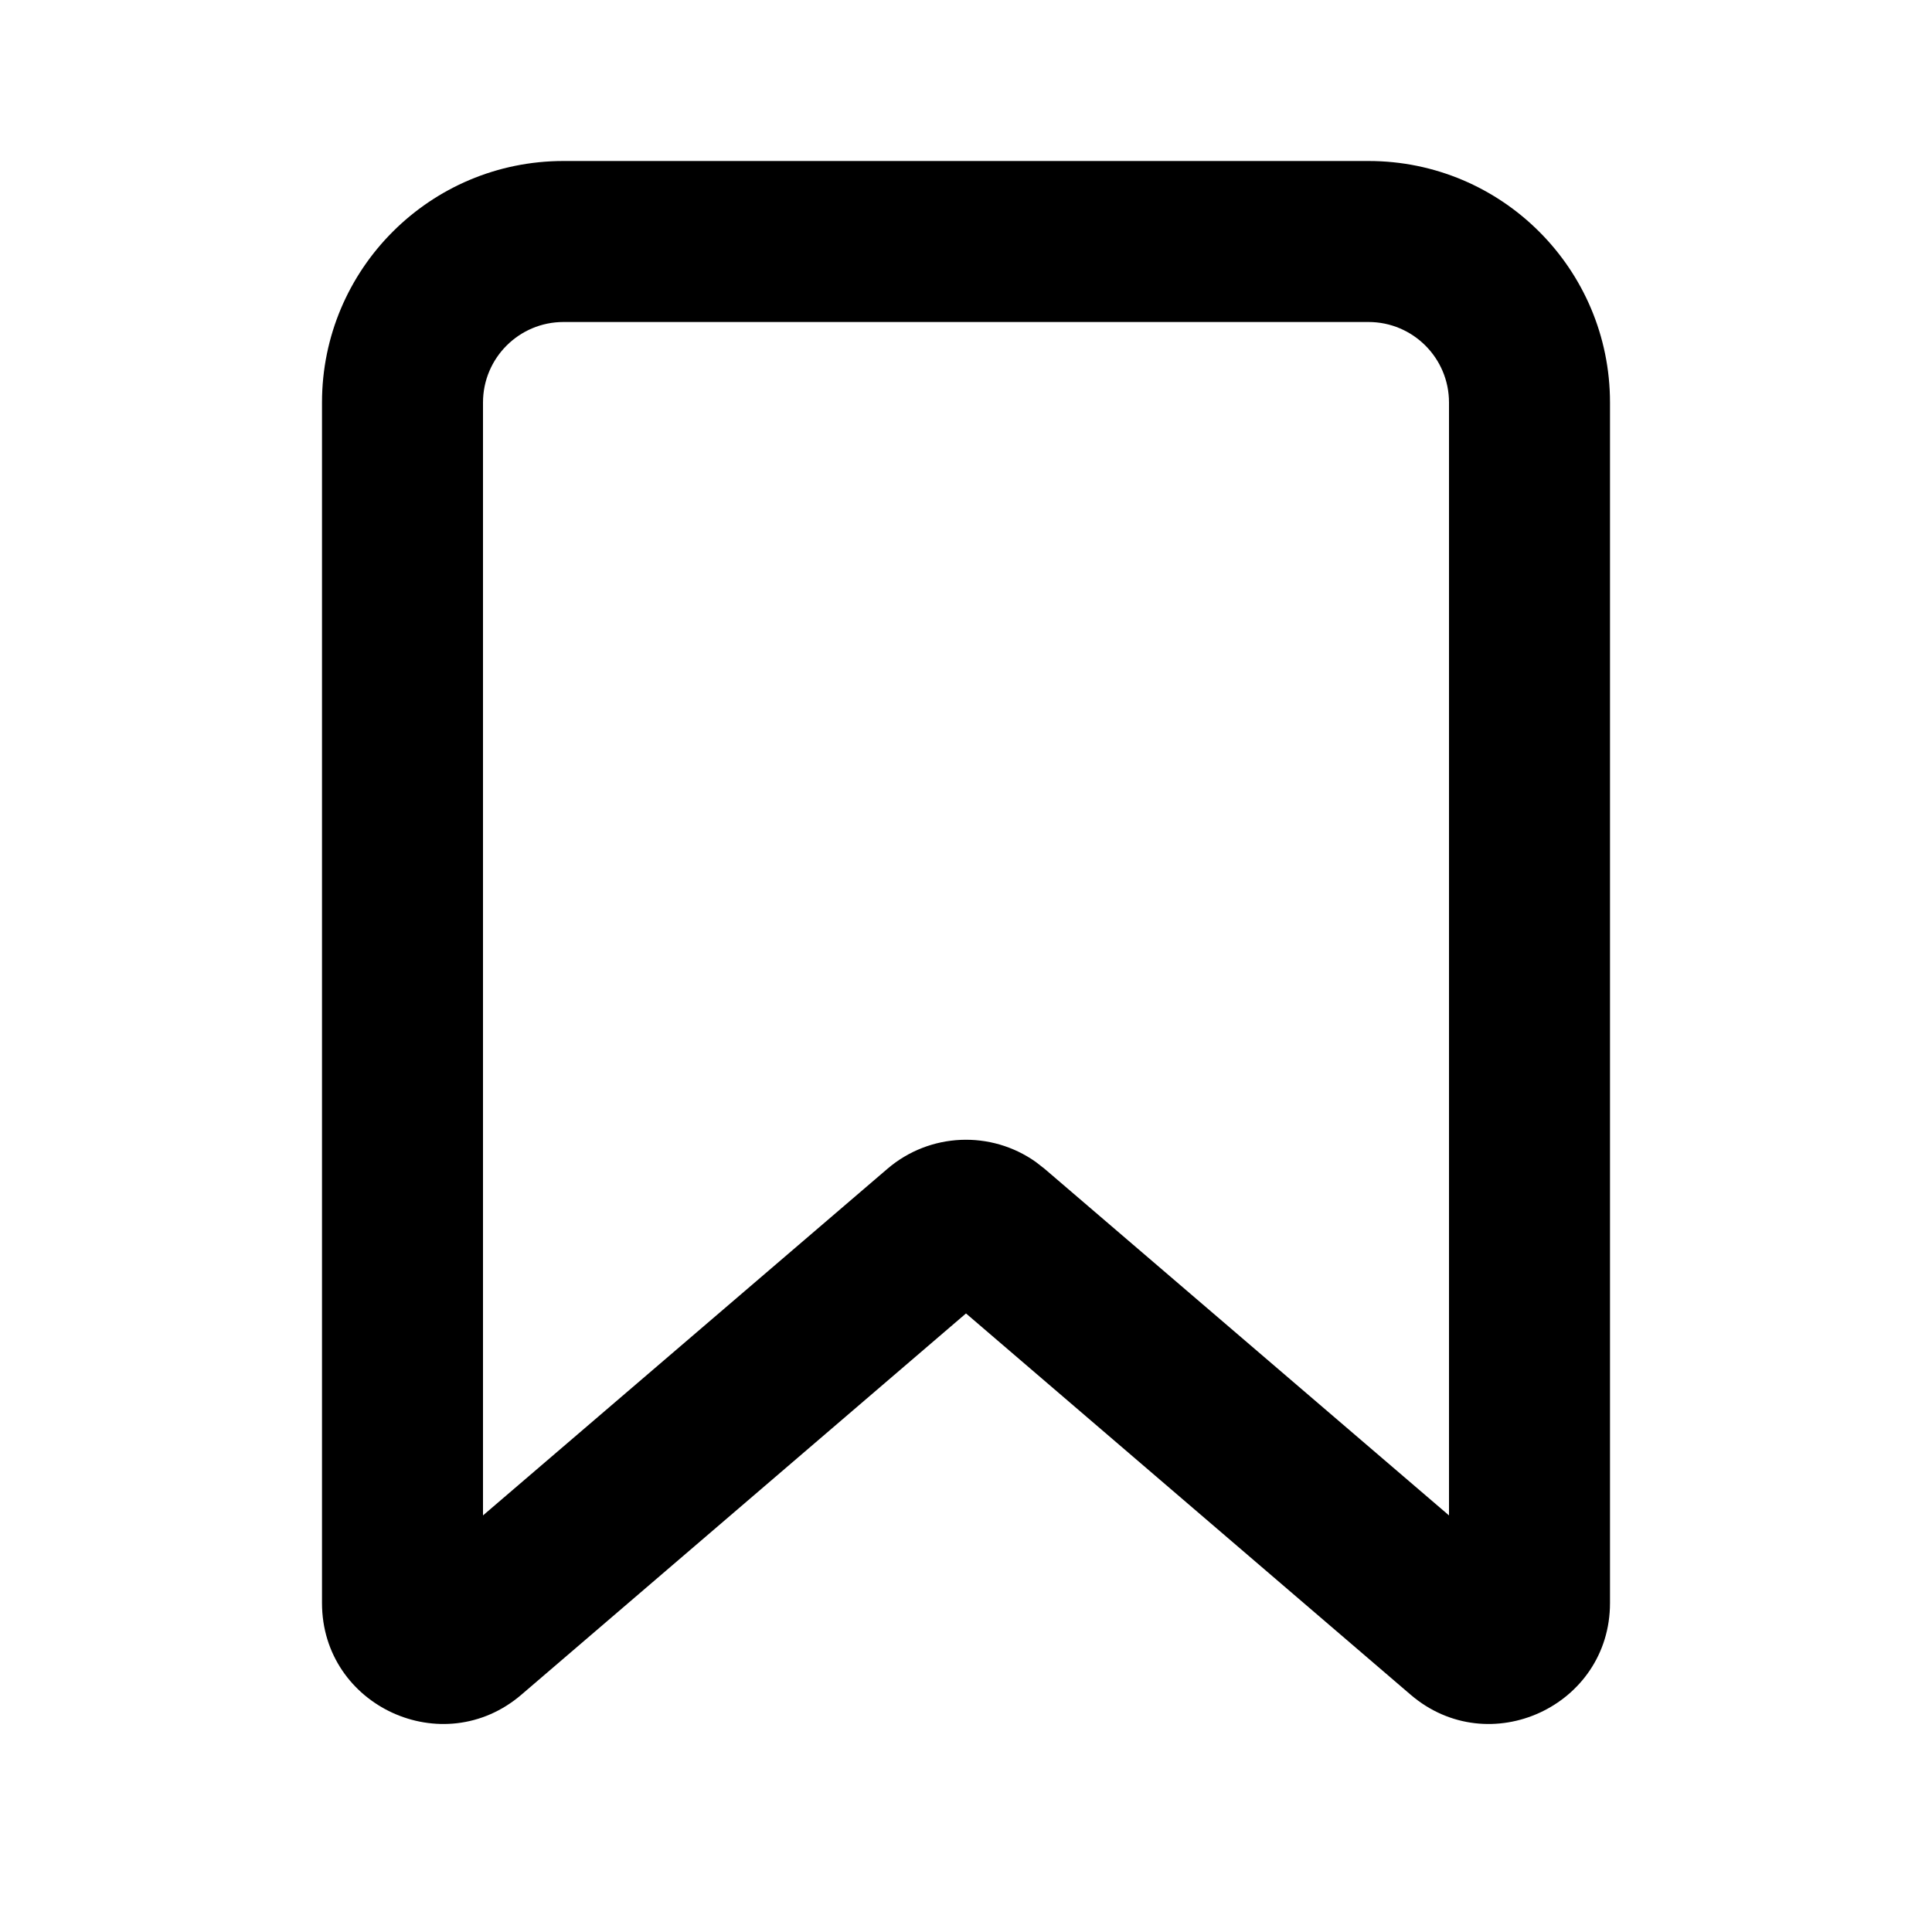
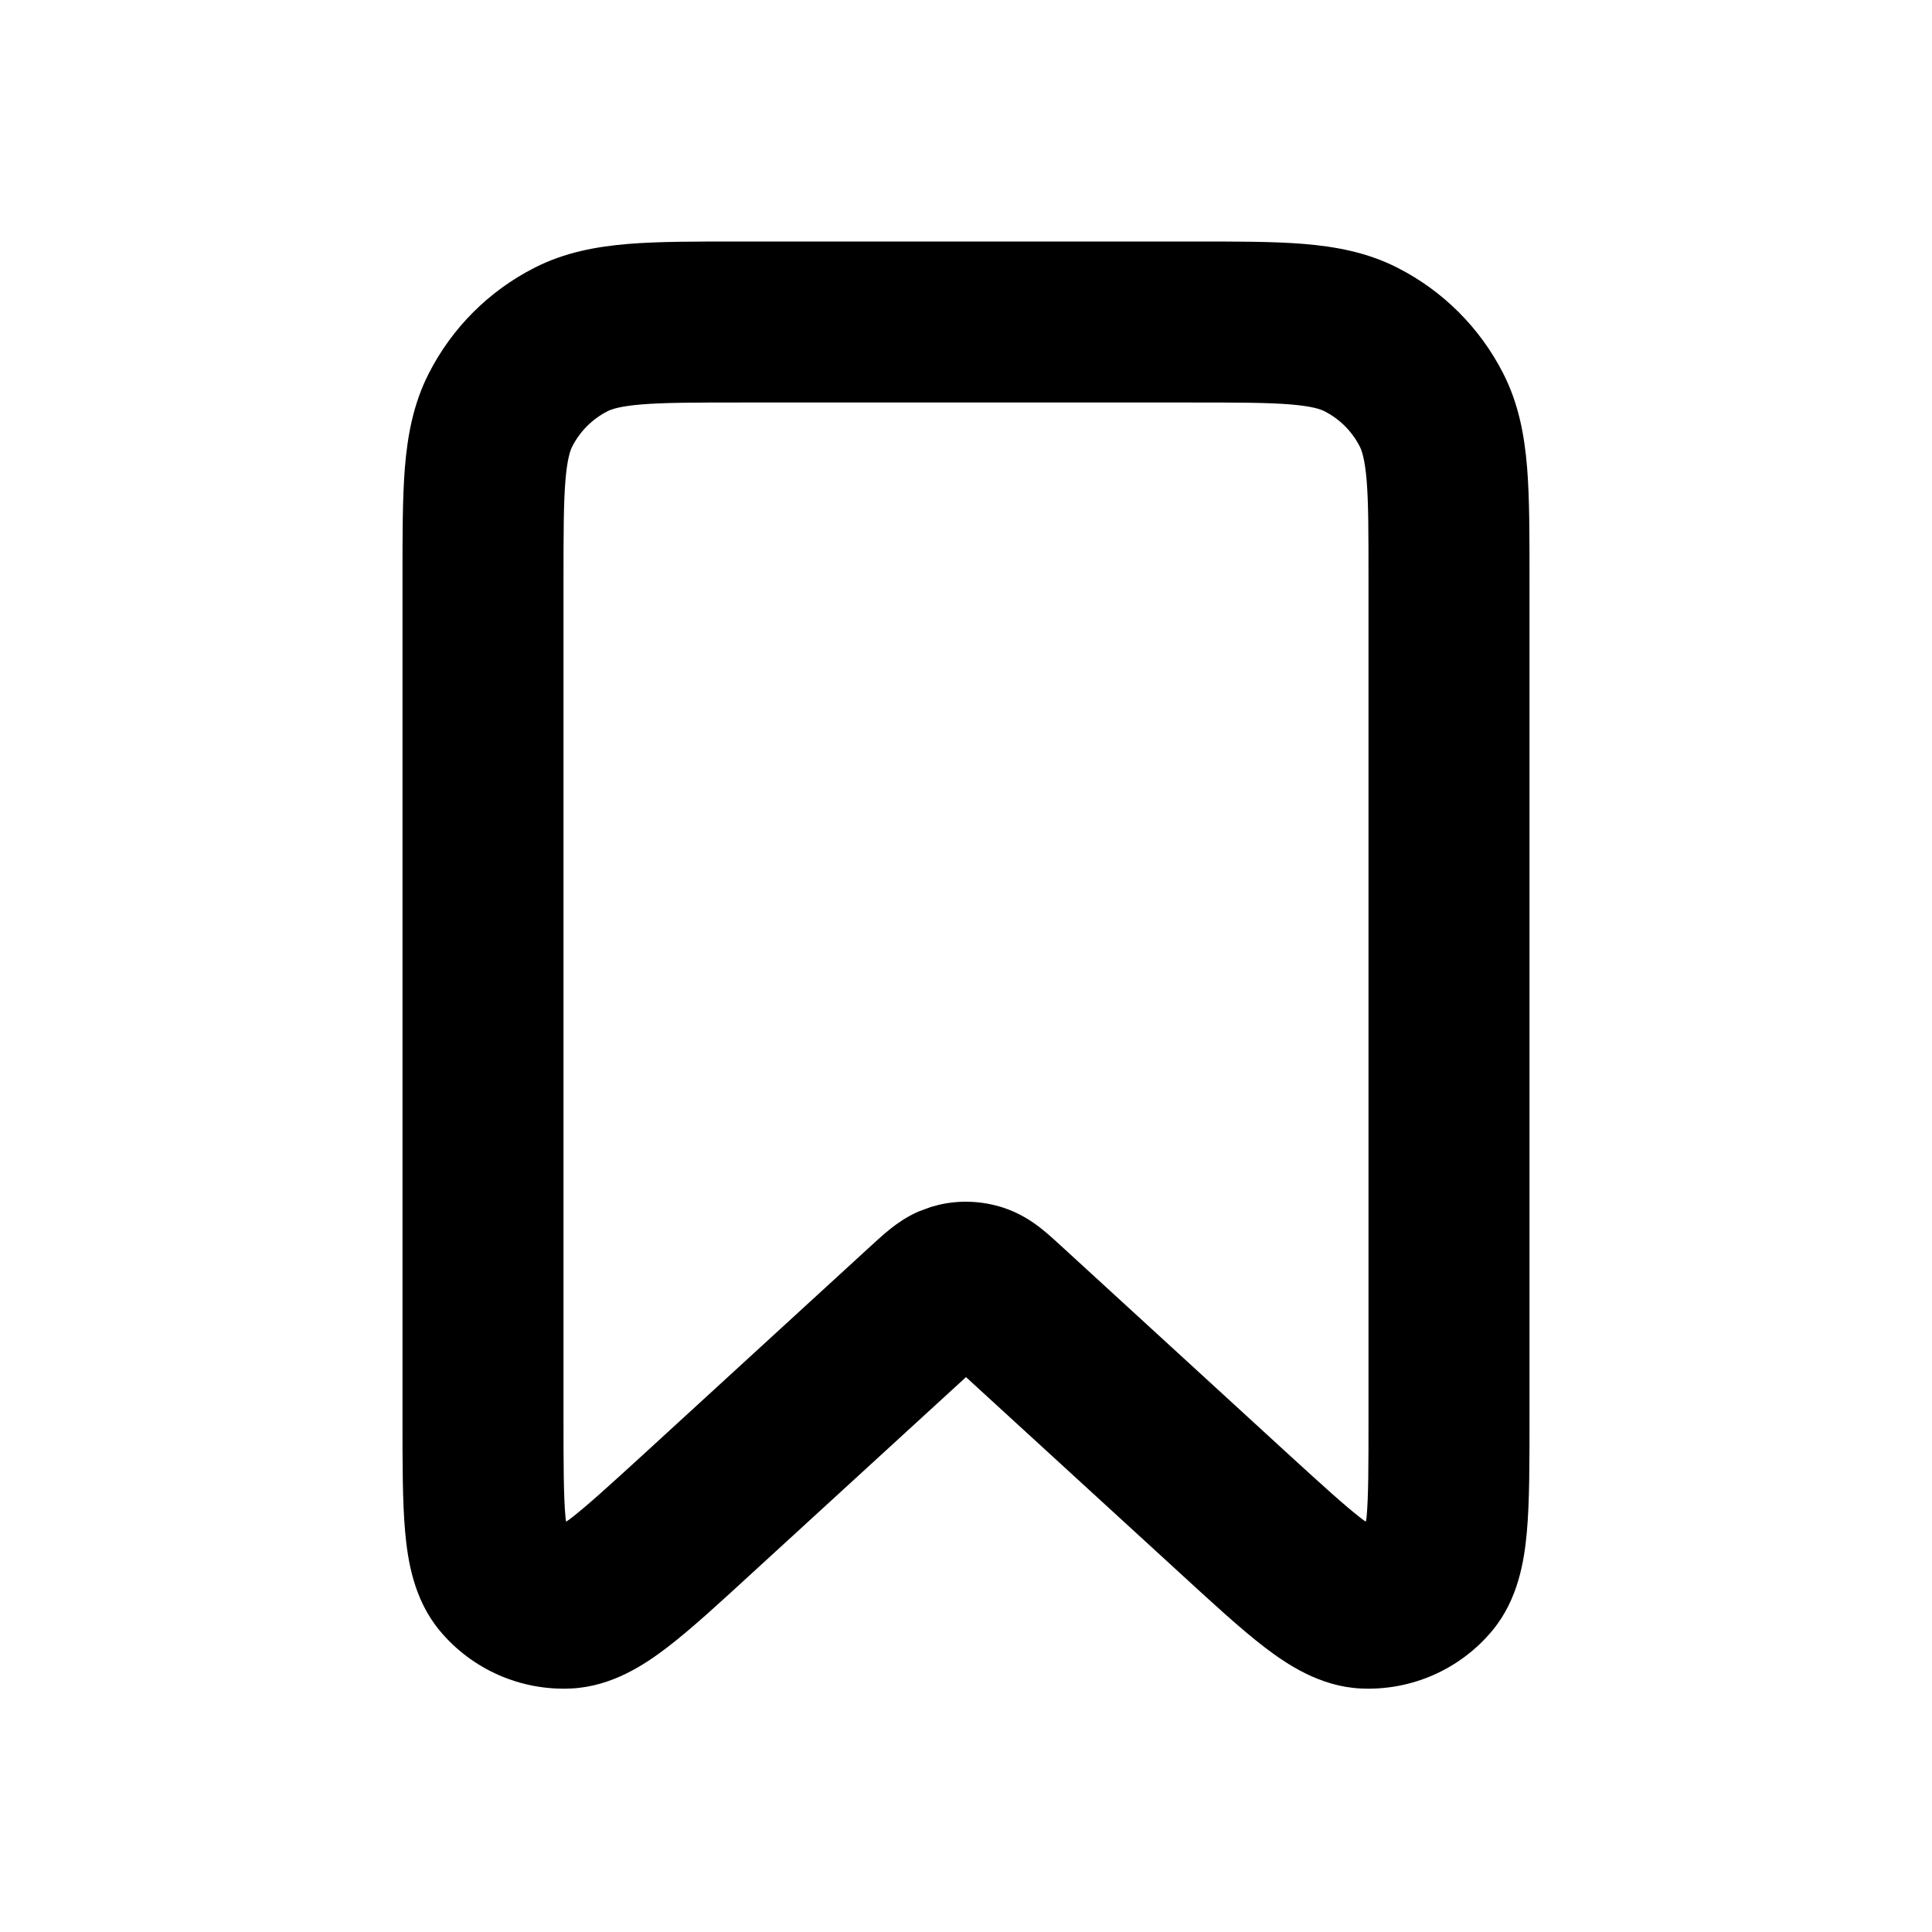
<svg xmlns="http://www.w3.org/2000/svg" width="24" height="24" viewBox="0 0 24 24" class="wd-icon wd-icon-bookmark" role="presentation">
-   <path d="M12.325 15.279L18.175 20.293C18.499 20.57 19 20.34 19 19.913V5C19 3.895 18.105 3 17 3H7C5.895 3 5 3.895 5 5V19.913C5 20.34 5.501 20.57 5.825 20.293L11.675 15.279C11.862 15.118 12.138 15.118 12.325 15.279Z" fill="transparent" class="wd-icon-background" />
-   <path d="M17 2C18.657 2 20 3.343 20 5V19.913C20 21.195 18.496 21.886 17.523 21.052L12 16.316L6.477 21.052C5.504 21.886 4 21.195 4 19.913V5C4 3.343 5.343 2 7 2H17ZM7 4C6.448 4 6 4.448 6 5V18.825L11.023 14.52C11.55 14.068 12.312 14.04 12.868 14.435L12.977 14.52L18 18.825V5C18 4.448 17.552 4 17 4H7Z" fill="oklch(0.352 0 0 / 1)" class="wd-icon-fill" />
+   <path d="M14.8 5C15.376 5 15.749 5.001 16.032 5.024C16.304 5.047 16.405 5.084 16.454 5.109C16.642 5.205 16.795 5.358 16.891 5.546C16.916 5.595 16.954 5.696 16.977 5.968C17 6.251 17 6.624 17 7.2V17.613C17 18.208 17 18.586 16.976 18.852C16.974 18.871 16.968 18.888 16.967 18.903C16.954 18.894 16.939 18.885 16.925 18.874C16.712 18.711 16.433 18.456 15.994 18.055L13.216 15.509C13.132 15.432 13.028 15.335 12.929 15.257C12.82 15.172 12.657 15.061 12.438 14.994C12.188 14.918 11.923 14.907 11.669 14.965L11.562 14.994L11.408 15.051C11.265 15.114 11.153 15.193 11.071 15.257C10.972 15.335 10.868 15.432 10.784 15.509L8.006 18.055C7.567 18.456 7.288 18.711 7.075 18.874C7.06 18.885 7.045 18.894 7.032 18.903C7.03 18.888 7.027 18.871 7.025 18.852C7.001 18.586 7 18.208 7 17.613V7.2C7 6.624 7.001 6.251 7.024 5.968C7.047 5.696 7.084 5.595 7.109 5.546C7.205 5.358 7.358 5.205 7.546 5.109C7.595 5.084 7.696 5.047 7.968 5.024C8.251 5.001 8.624 5 9.2 5H14.8Z" fill="transparent" class="wd-icon-background" />
+   <path d="M14.8 3C15.343 3 15.812 2.999 16.195 3.03C16.591 3.063 16.984 3.134 17.362 3.327C17.927 3.615 18.385 4.073 18.673 4.638C18.866 5.016 18.937 5.409 18.97 5.805C19.001 6.188 19 6.657 19 7.2V17.613C19 18.168 19.001 18.654 18.967 19.031C18.935 19.382 18.862 19.866 18.538 20.256C18.137 20.739 17.531 21.005 16.903 20.975C16.397 20.95 15.991 20.678 15.711 20.464C15.41 20.234 15.053 19.904 14.644 19.529L12 17.107L9.356 19.529C8.947 19.904 8.59 20.234 8.289 20.464C8.009 20.678 7.603 20.95 7.097 20.975C6.469 21.005 5.863 20.739 5.462 20.256C5.138 19.866 5.065 19.382 5.033 19.031C4.999 18.654 5 18.168 5 17.613V7.2C5 6.657 4.999 6.188 5.03 5.805C5.063 5.409 5.134 5.016 5.327 4.638C5.615 4.073 6.073 3.615 6.638 3.327C7.016 3.134 7.409 3.063 7.805 3.03C8.188 2.999 8.657 3 9.2 3H14.8ZM9.2 5C8.624 5 8.251 5.001 7.968 5.024C7.696 5.047 7.595 5.084 7.546 5.109C7.358 5.205 7.205 5.358 7.109 5.546C7.084 5.595 7.047 5.696 7.024 5.968C7.001 6.251 7 6.624 7 7.2V17.613C7 18.208 7.001 18.586 7.025 18.852C7.027 18.871 7.03 18.888 7.032 18.903C7.045 18.894 7.06 18.885 7.075 18.874C7.288 18.711 7.567 18.456 8.006 18.055L10.784 15.509C10.868 15.432 10.972 15.335 11.071 15.257C11.153 15.193 11.265 15.114 11.408 15.051L11.562 14.994L11.669 14.965C11.923 14.907 12.188 14.918 12.438 14.994C12.657 15.061 12.82 15.172 12.929 15.257C13.028 15.335 13.132 15.432 13.216 15.509L15.994 18.055C16.433 18.456 16.712 18.711 16.925 18.874C16.939 18.885 16.954 18.894 16.967 18.903C16.968 18.888 16.974 18.871 16.976 18.852C17 18.586 17 18.208 17 17.613V7.2C17 6.624 17 6.251 16.977 5.968C16.954 5.696 16.916 5.595 16.891 5.546C16.795 5.358 16.642 5.205 16.454 5.109C16.405 5.084 16.304 5.047 16.032 5.024C15.749 5.001 15.376 5 14.8 5H9.2Z" fill="oklch(0.352 0 0 / 1)" class="wd-icon-fill" />
</svg>
